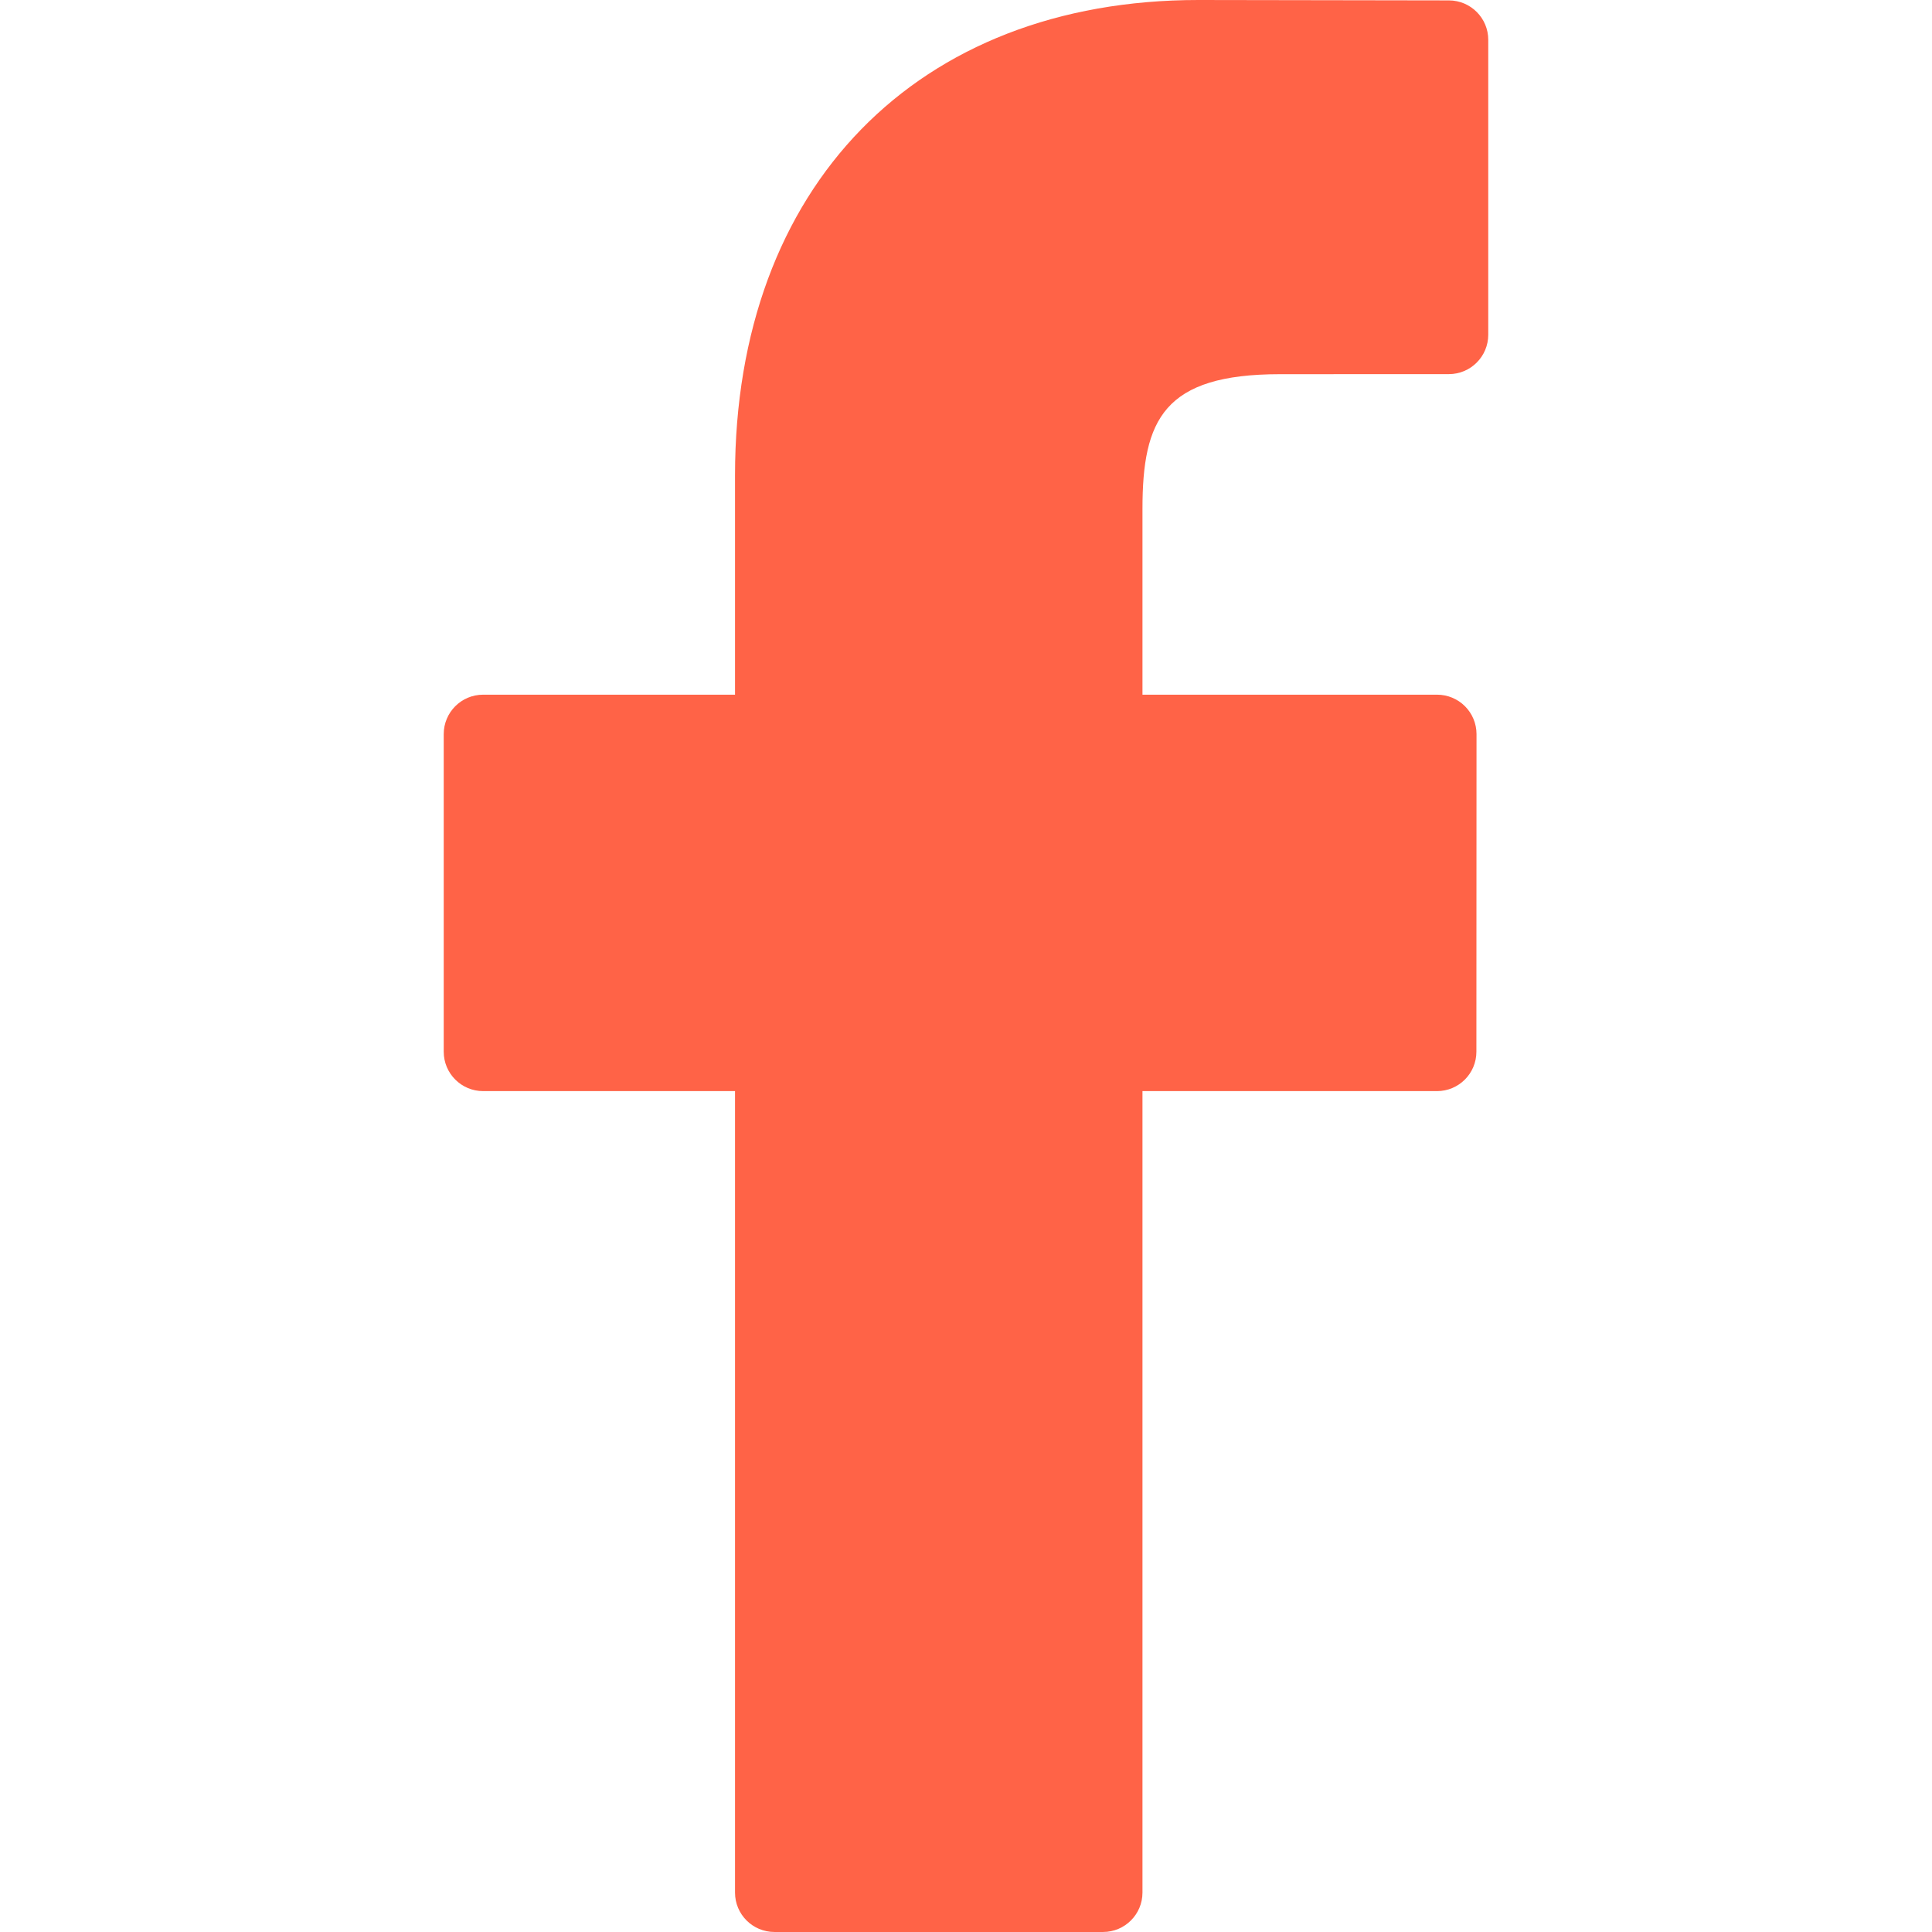
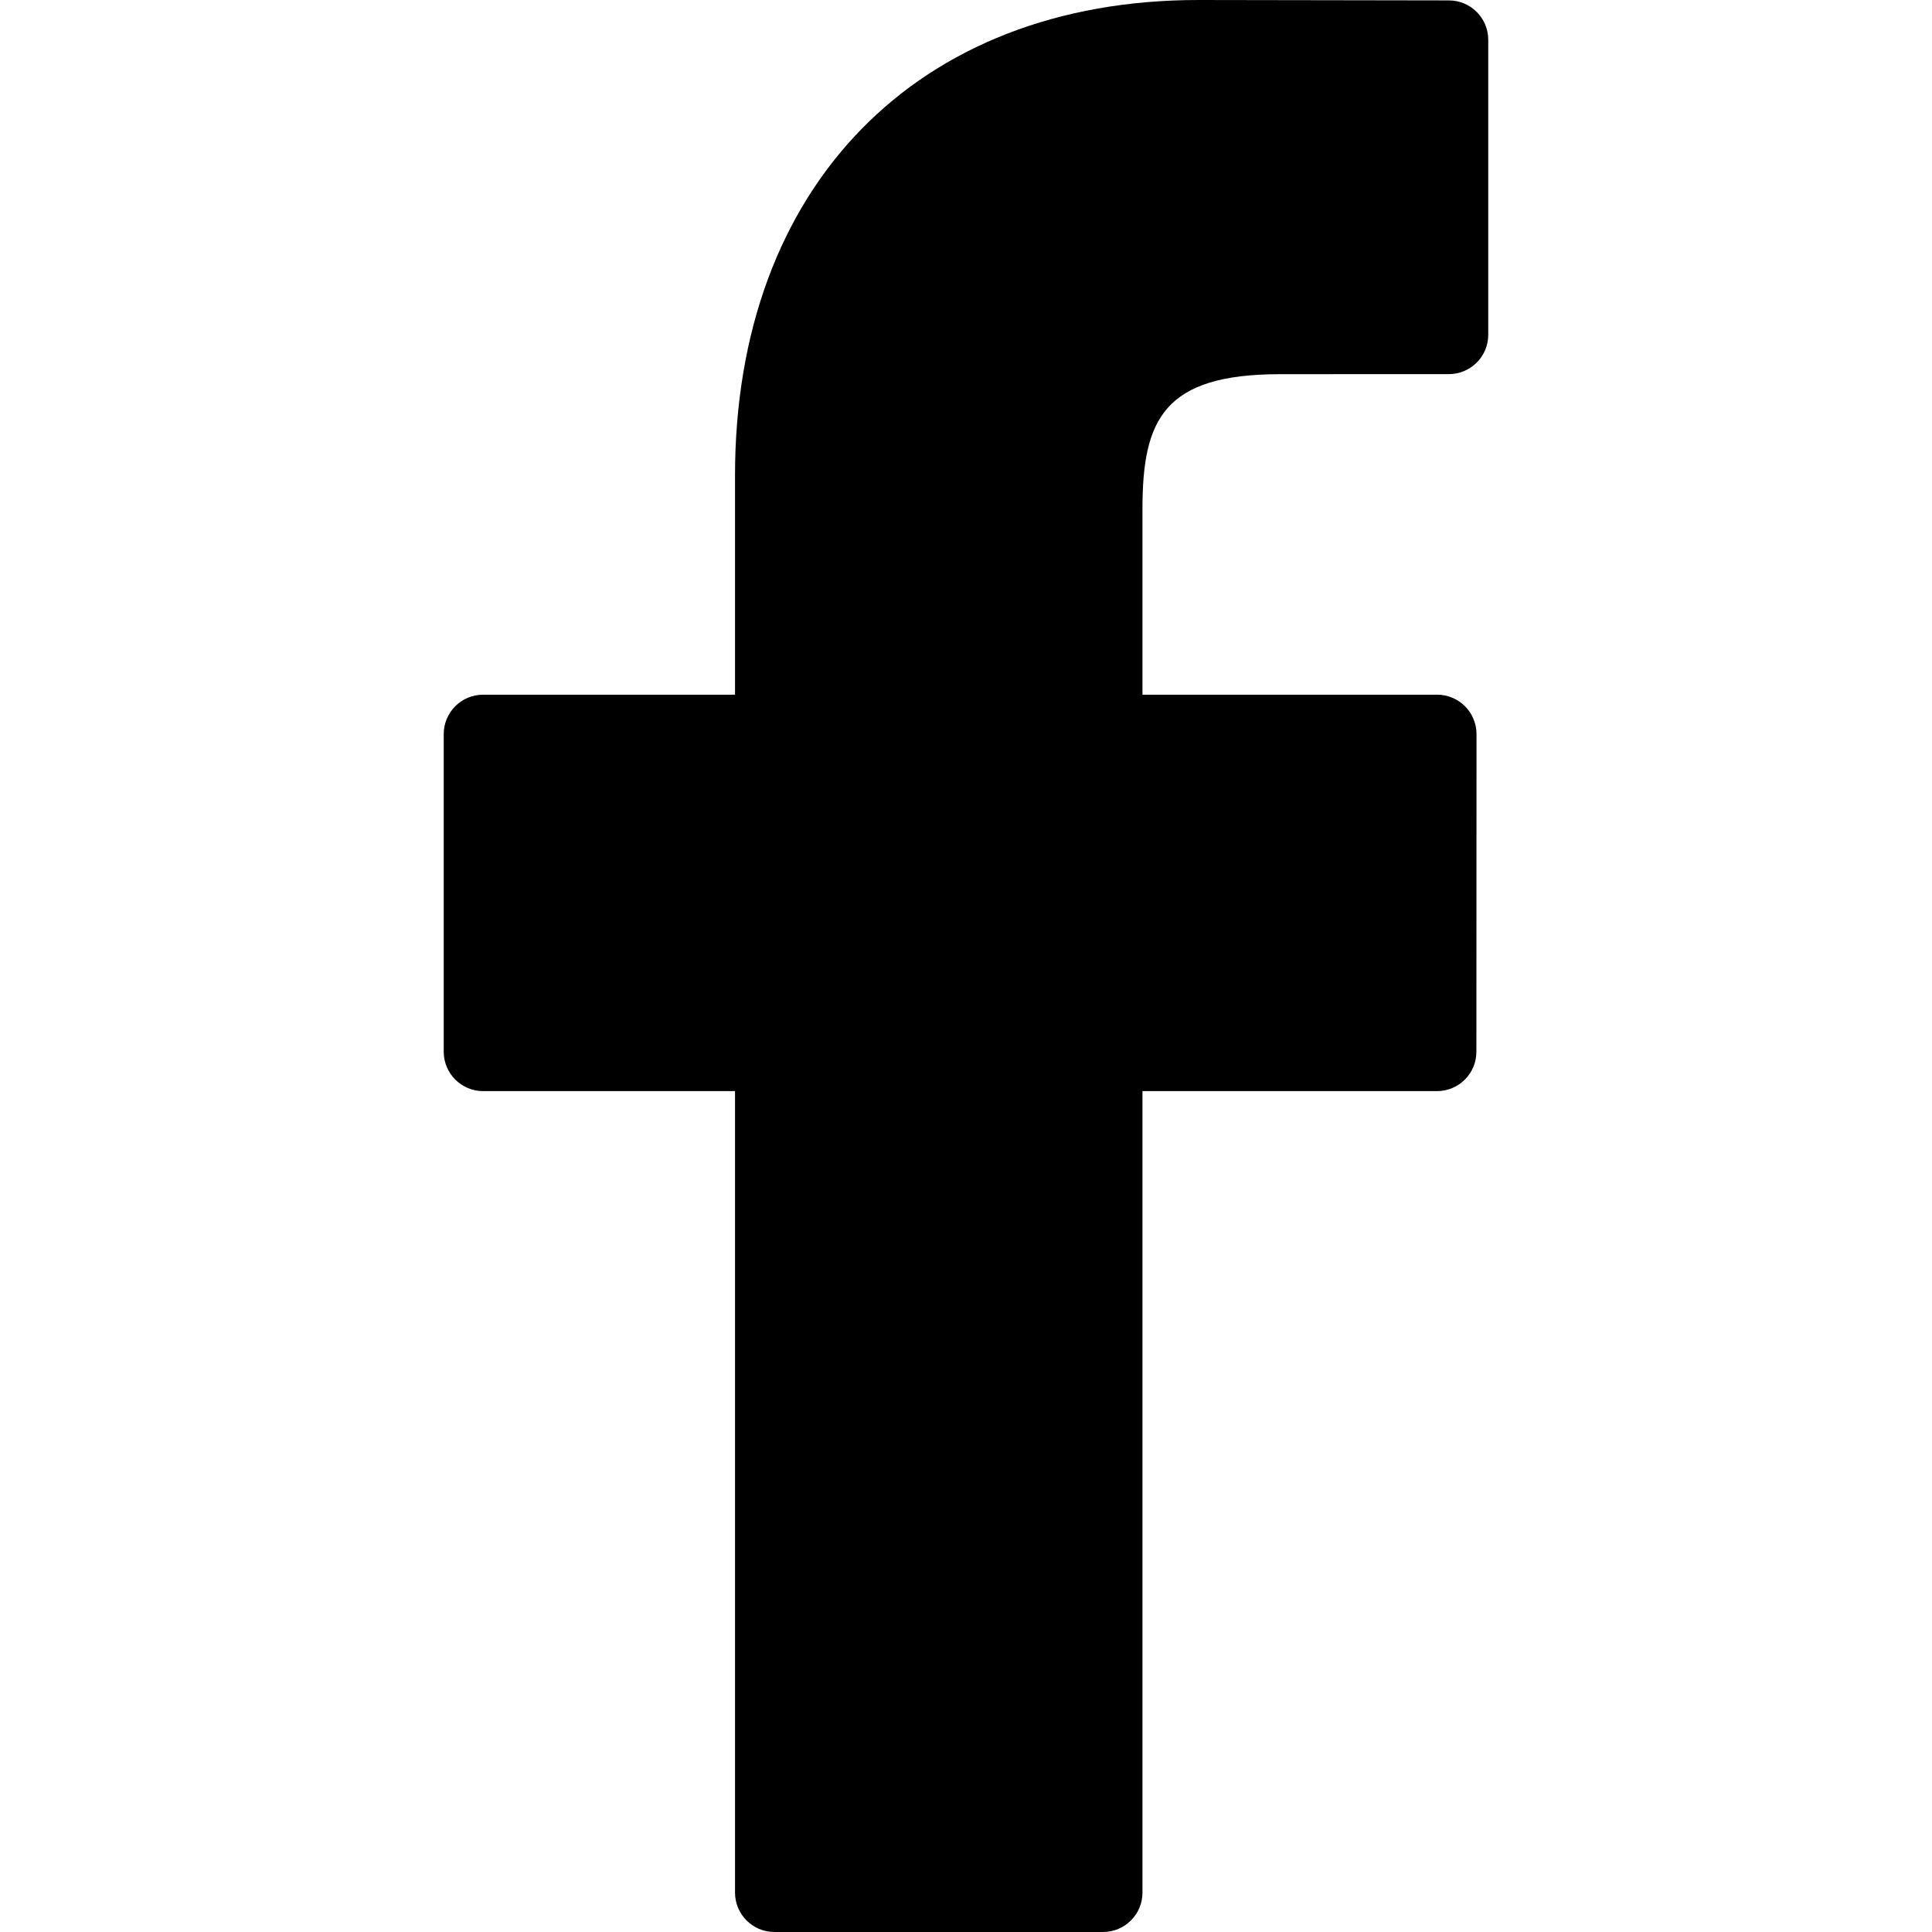
- <svg xmlns="http://www.w3.org/2000/svg" fill="tomato" enable-background="new 0 0 96.124 96.123" version="1.1" viewBox="0 0 96.124 96.123" xml:space="preserve">
+ <svg xmlns="http://www.w3.org/2000/svg" enable-background="new 0 0 96.124 96.123" version="1.1" viewBox="0 0 96.124 96.123" xml:space="preserve">
  <path d="m72.089 0.02-12.465-0.02c-14.004 0-23.054 9.285-23.054 23.656v10.907h-12.533c-1.083 0-1.96 0.878-1.96 1.961v15.803c0 1.083 0.878 1.96 1.96 1.96h12.533v39.876c0 1.083 0.877 1.96 1.96 1.96h16.352c1.083 0 1.96-0.878 1.96-1.96v-39.876h14.654c1.083 0 1.96-0.877 1.96-1.96l6e-3 -15.803c0-0.52-0.207-1.018-0.574-1.386s-0.867-0.575-1.387-0.575h-14.659v-9.246c0-4.444 1.059-6.7 6.848-6.7l8.397-3e-3c1.082 0 1.959-0.878 1.959-1.96v-14.674c0-1.081-0.876-1.958-1.957-1.96z" />
</svg>
